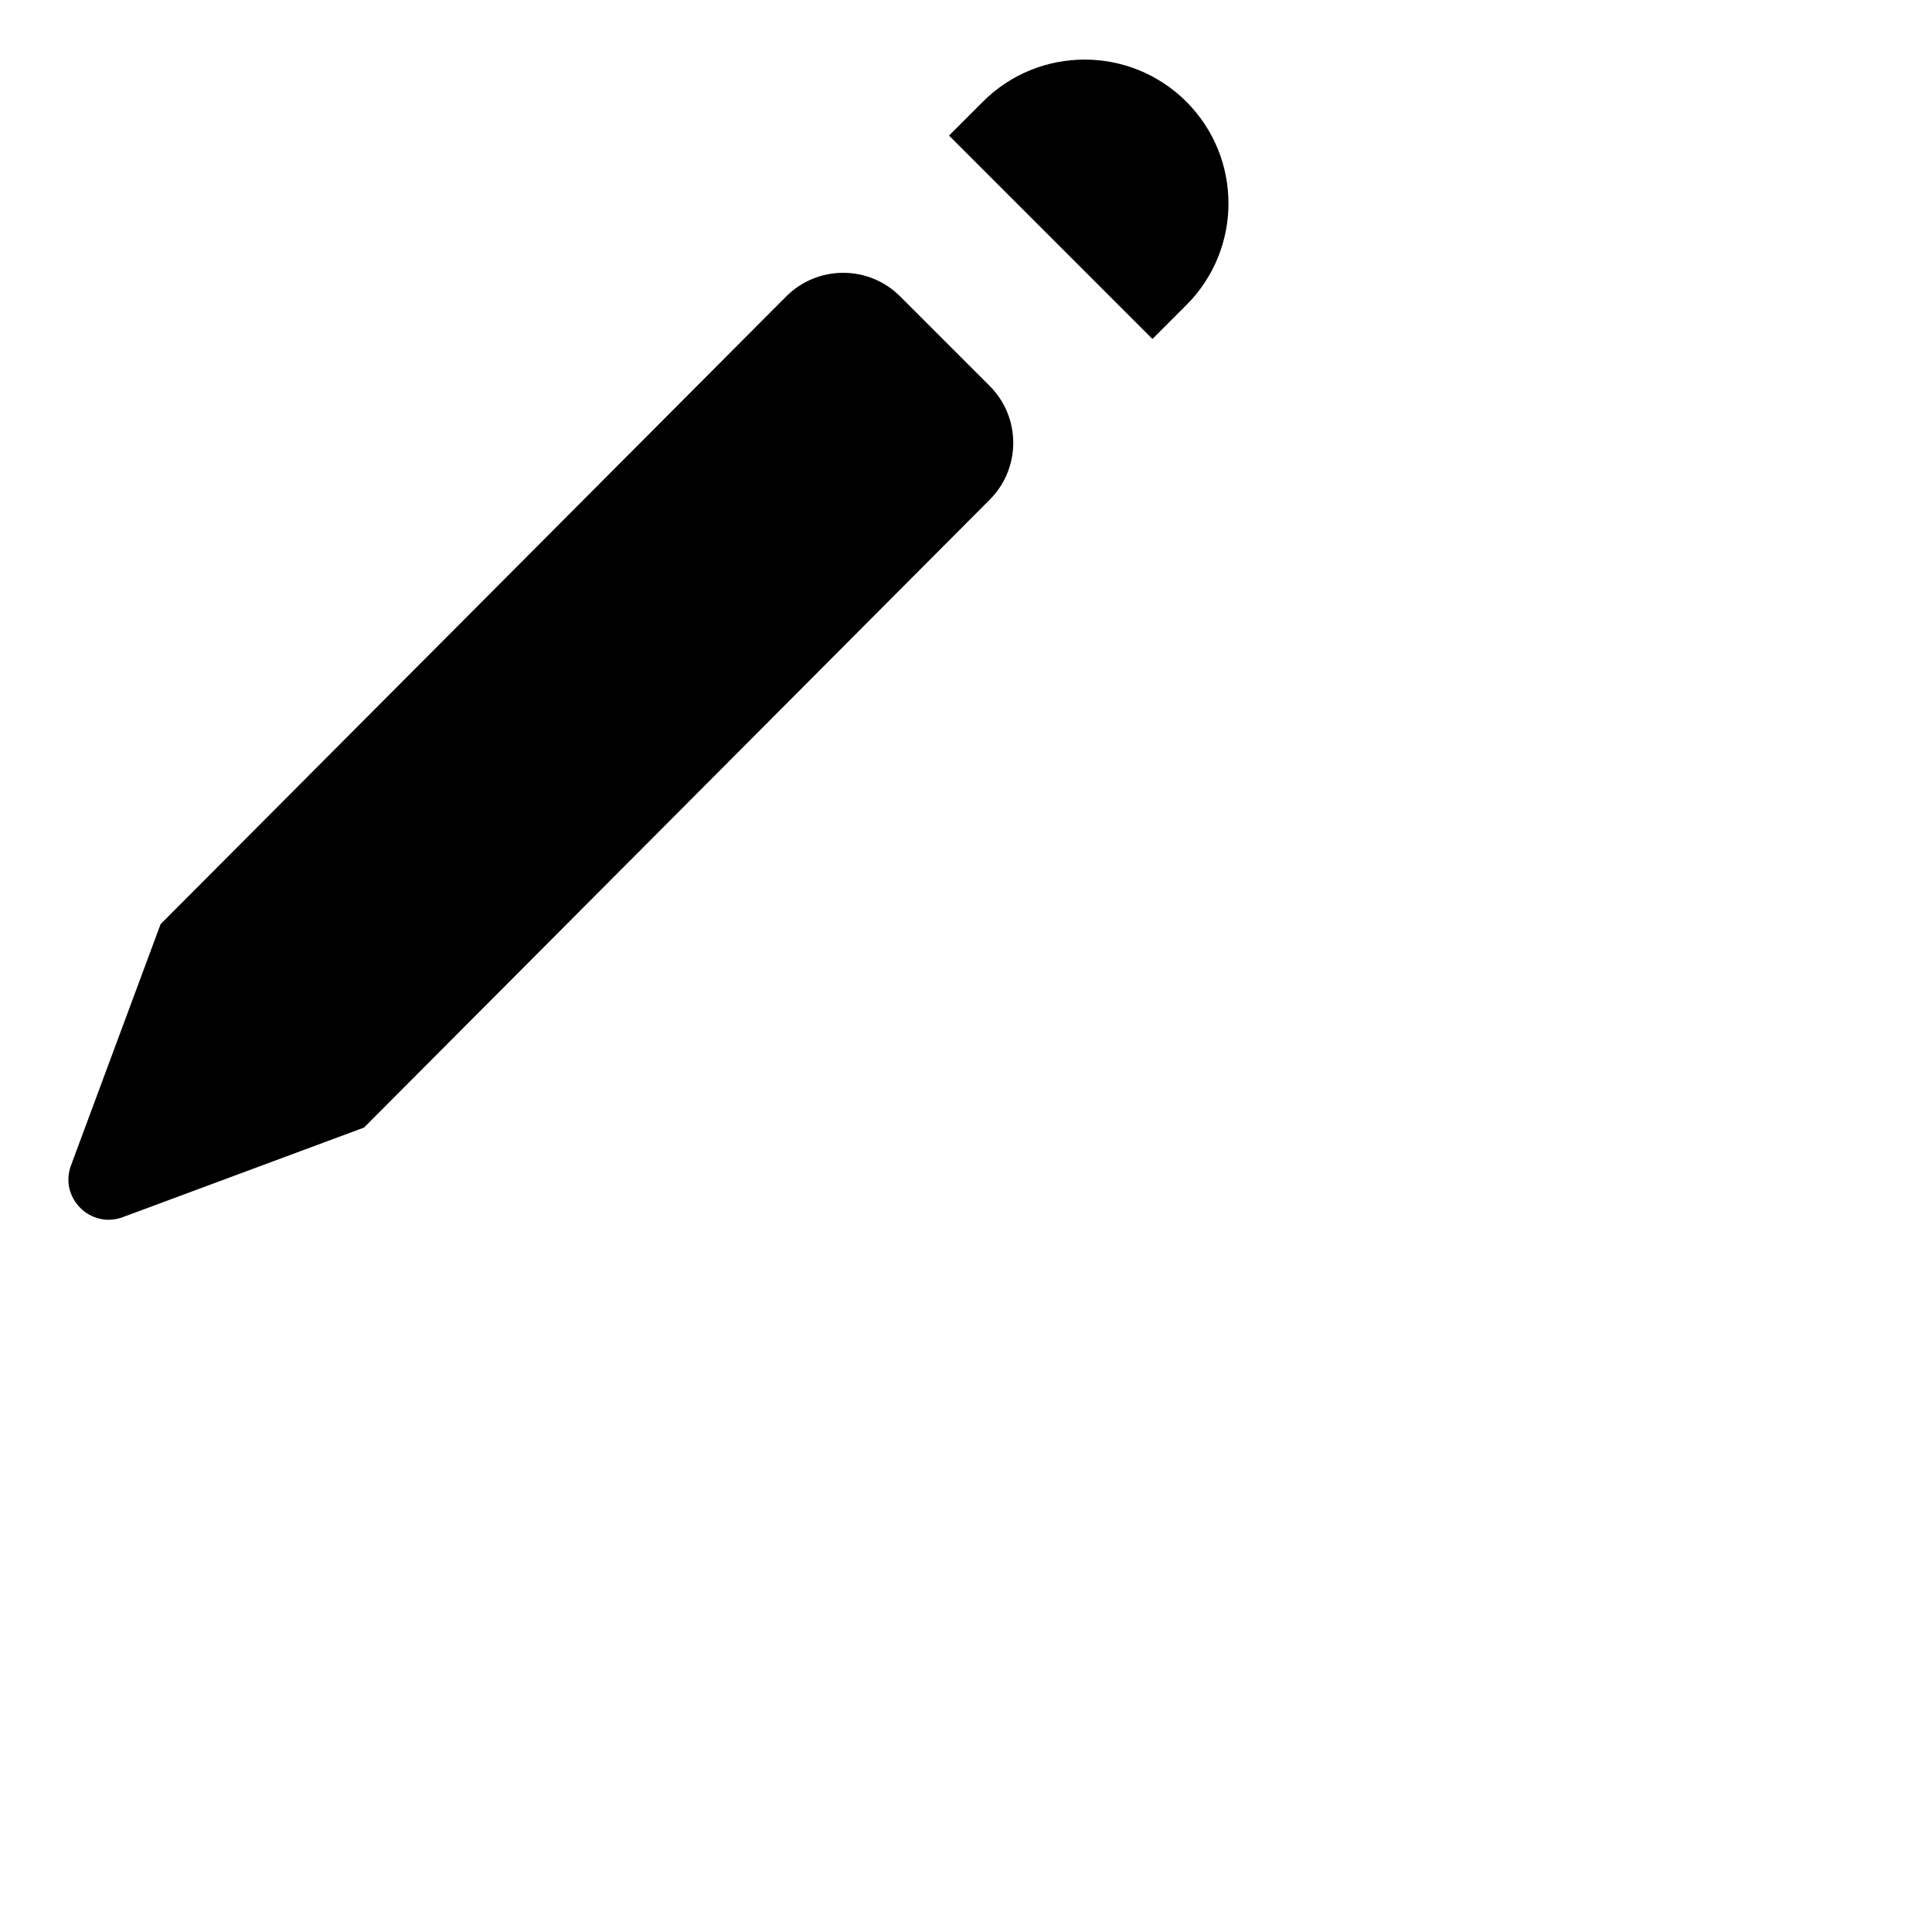
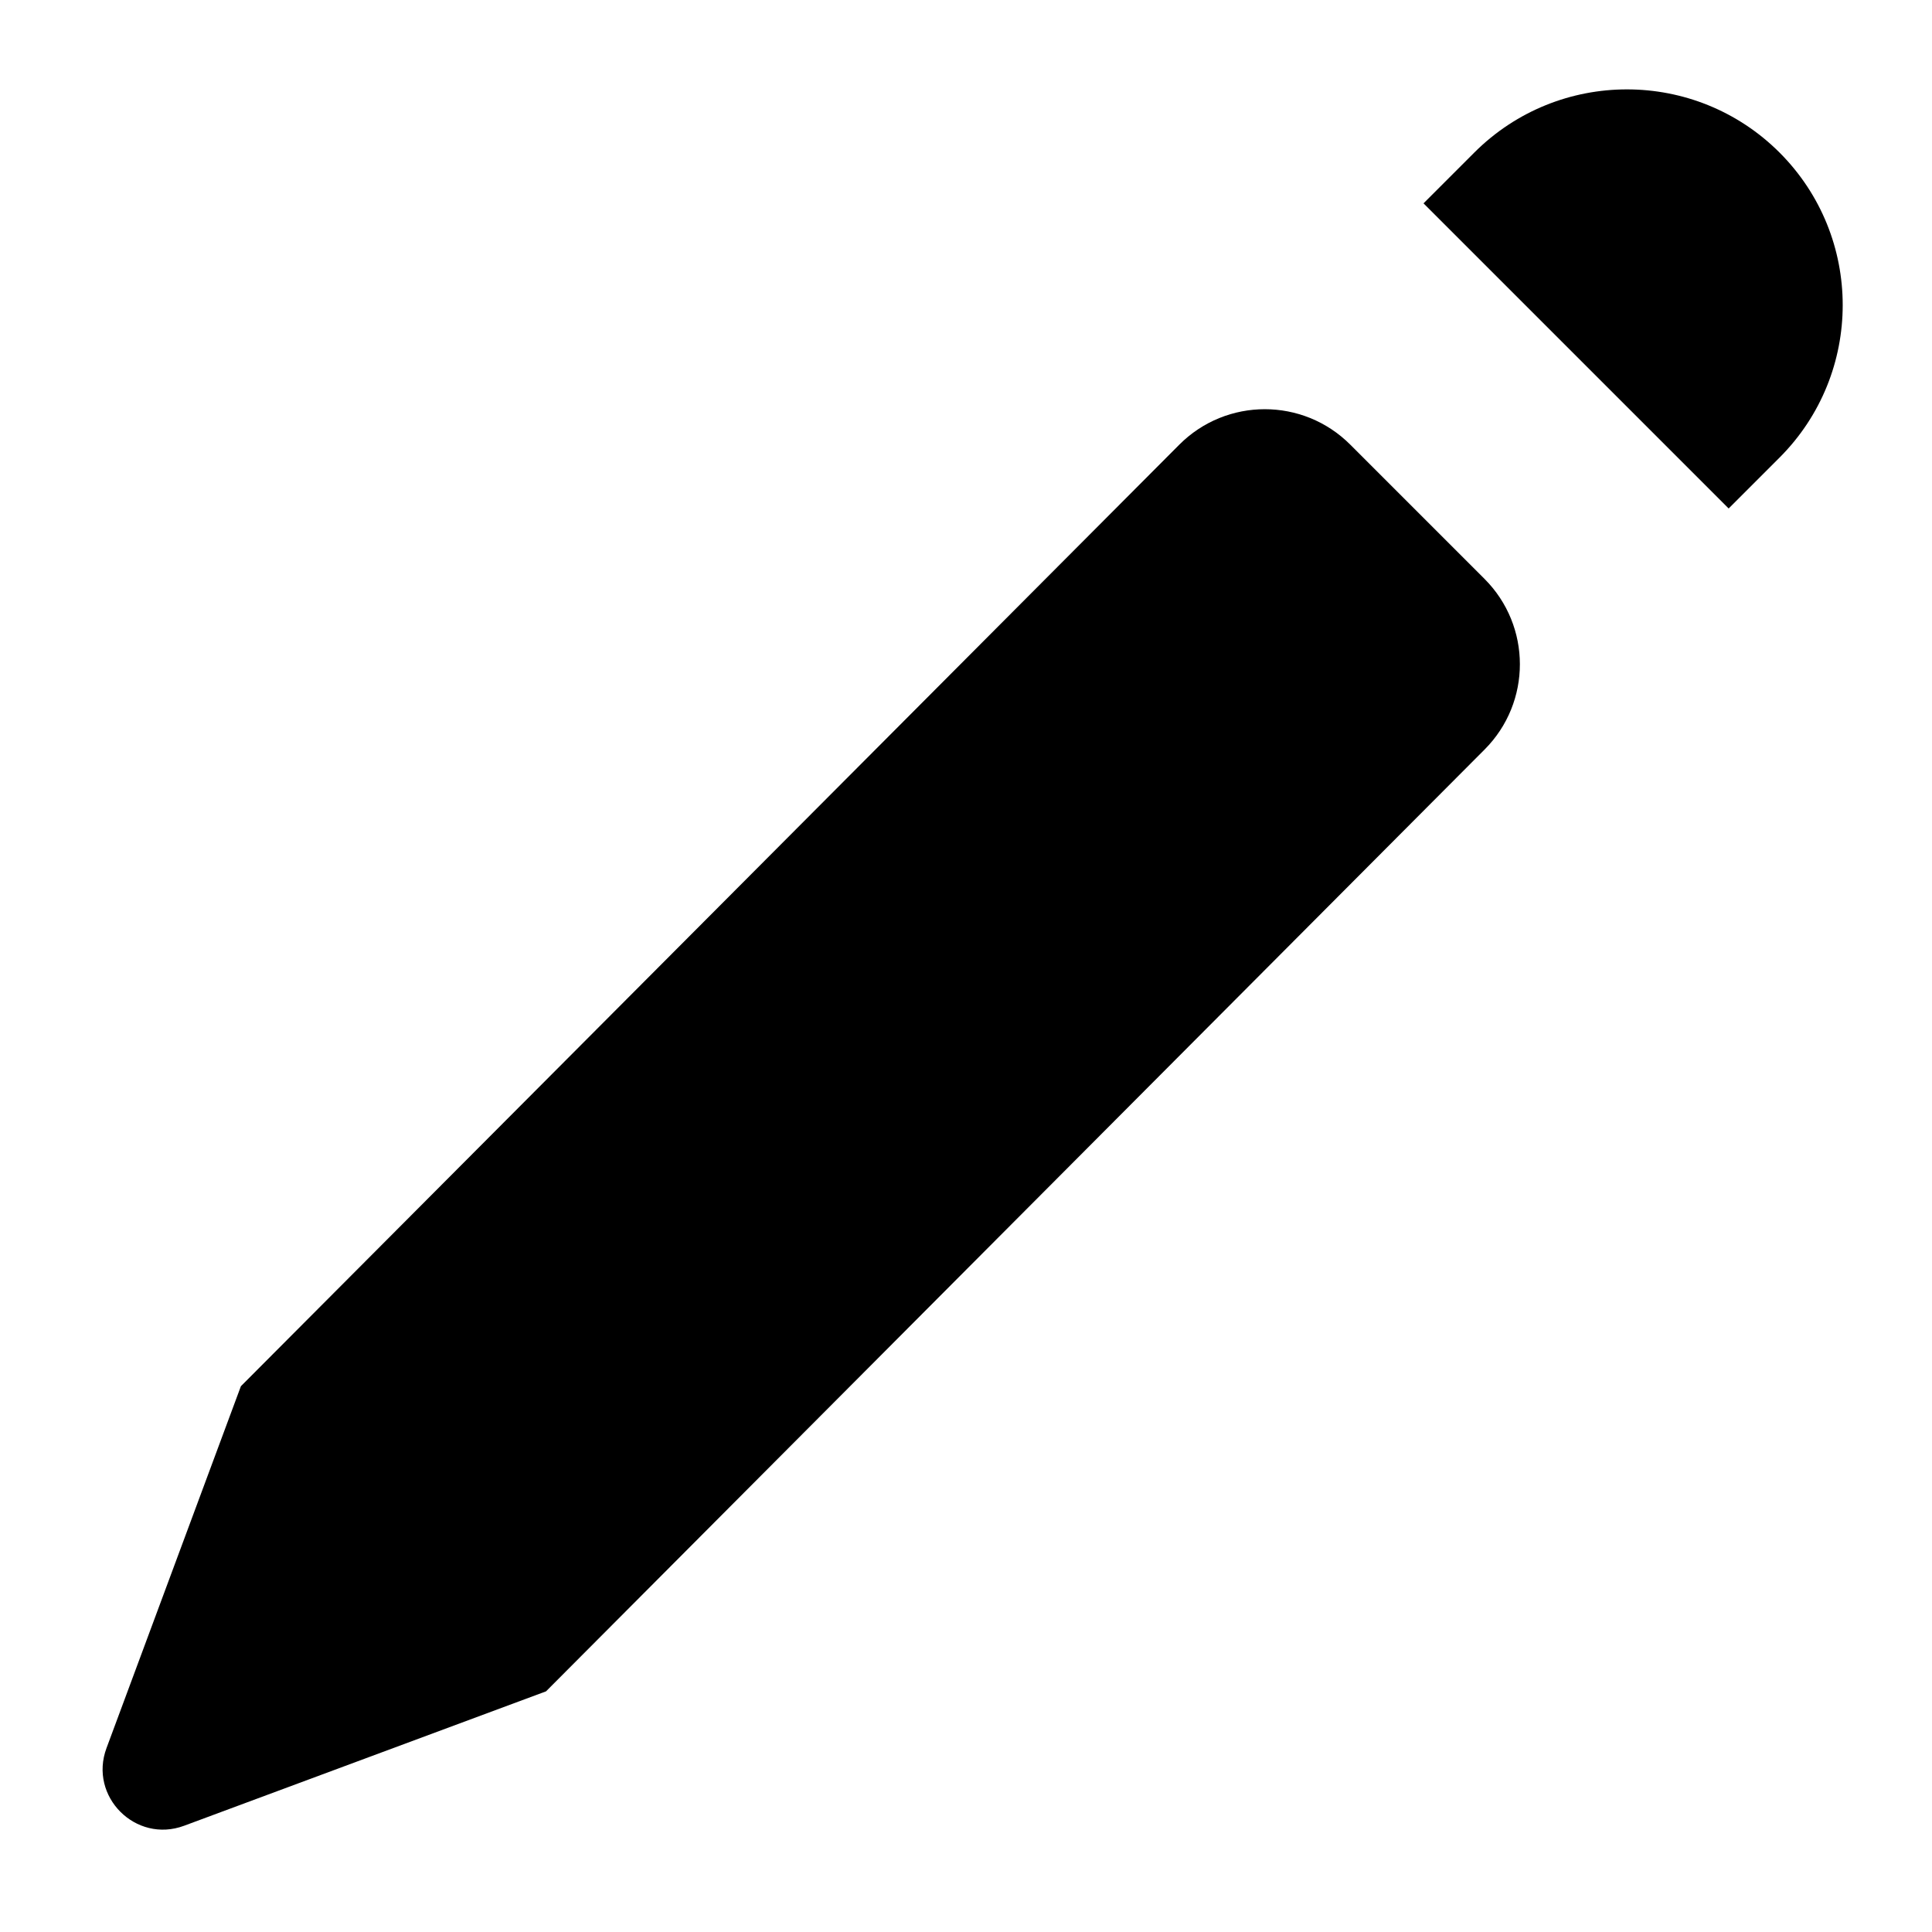
- <svg xmlns="http://www.w3.org/2000/svg" width="24" height="24">
+ <svg xmlns="http://www.w3.org/2000/svg" width="16" height="16">
  <path d="M9.766 3.683C10.157 3.291 10.791 3.291 11.182 3.682L12.294 4.794C12.684 5.184 12.685 5.816 12.295 6.207L4.522 14.007L1.525 15.12C1.124 15.269 0.733 14.878 0.882 14.477L1.995 11.48L9.766 3.683Z" fill="currentColor" />
  <path d="M12.21 1.263C12.908 0.566 14.039 0.566 14.737 1.263C15.435 1.961 15.435 3.092 14.737 3.79L14.316 4.211L11.789 1.684L12.21 1.263Z" fill="currentColor" />
</svg>
